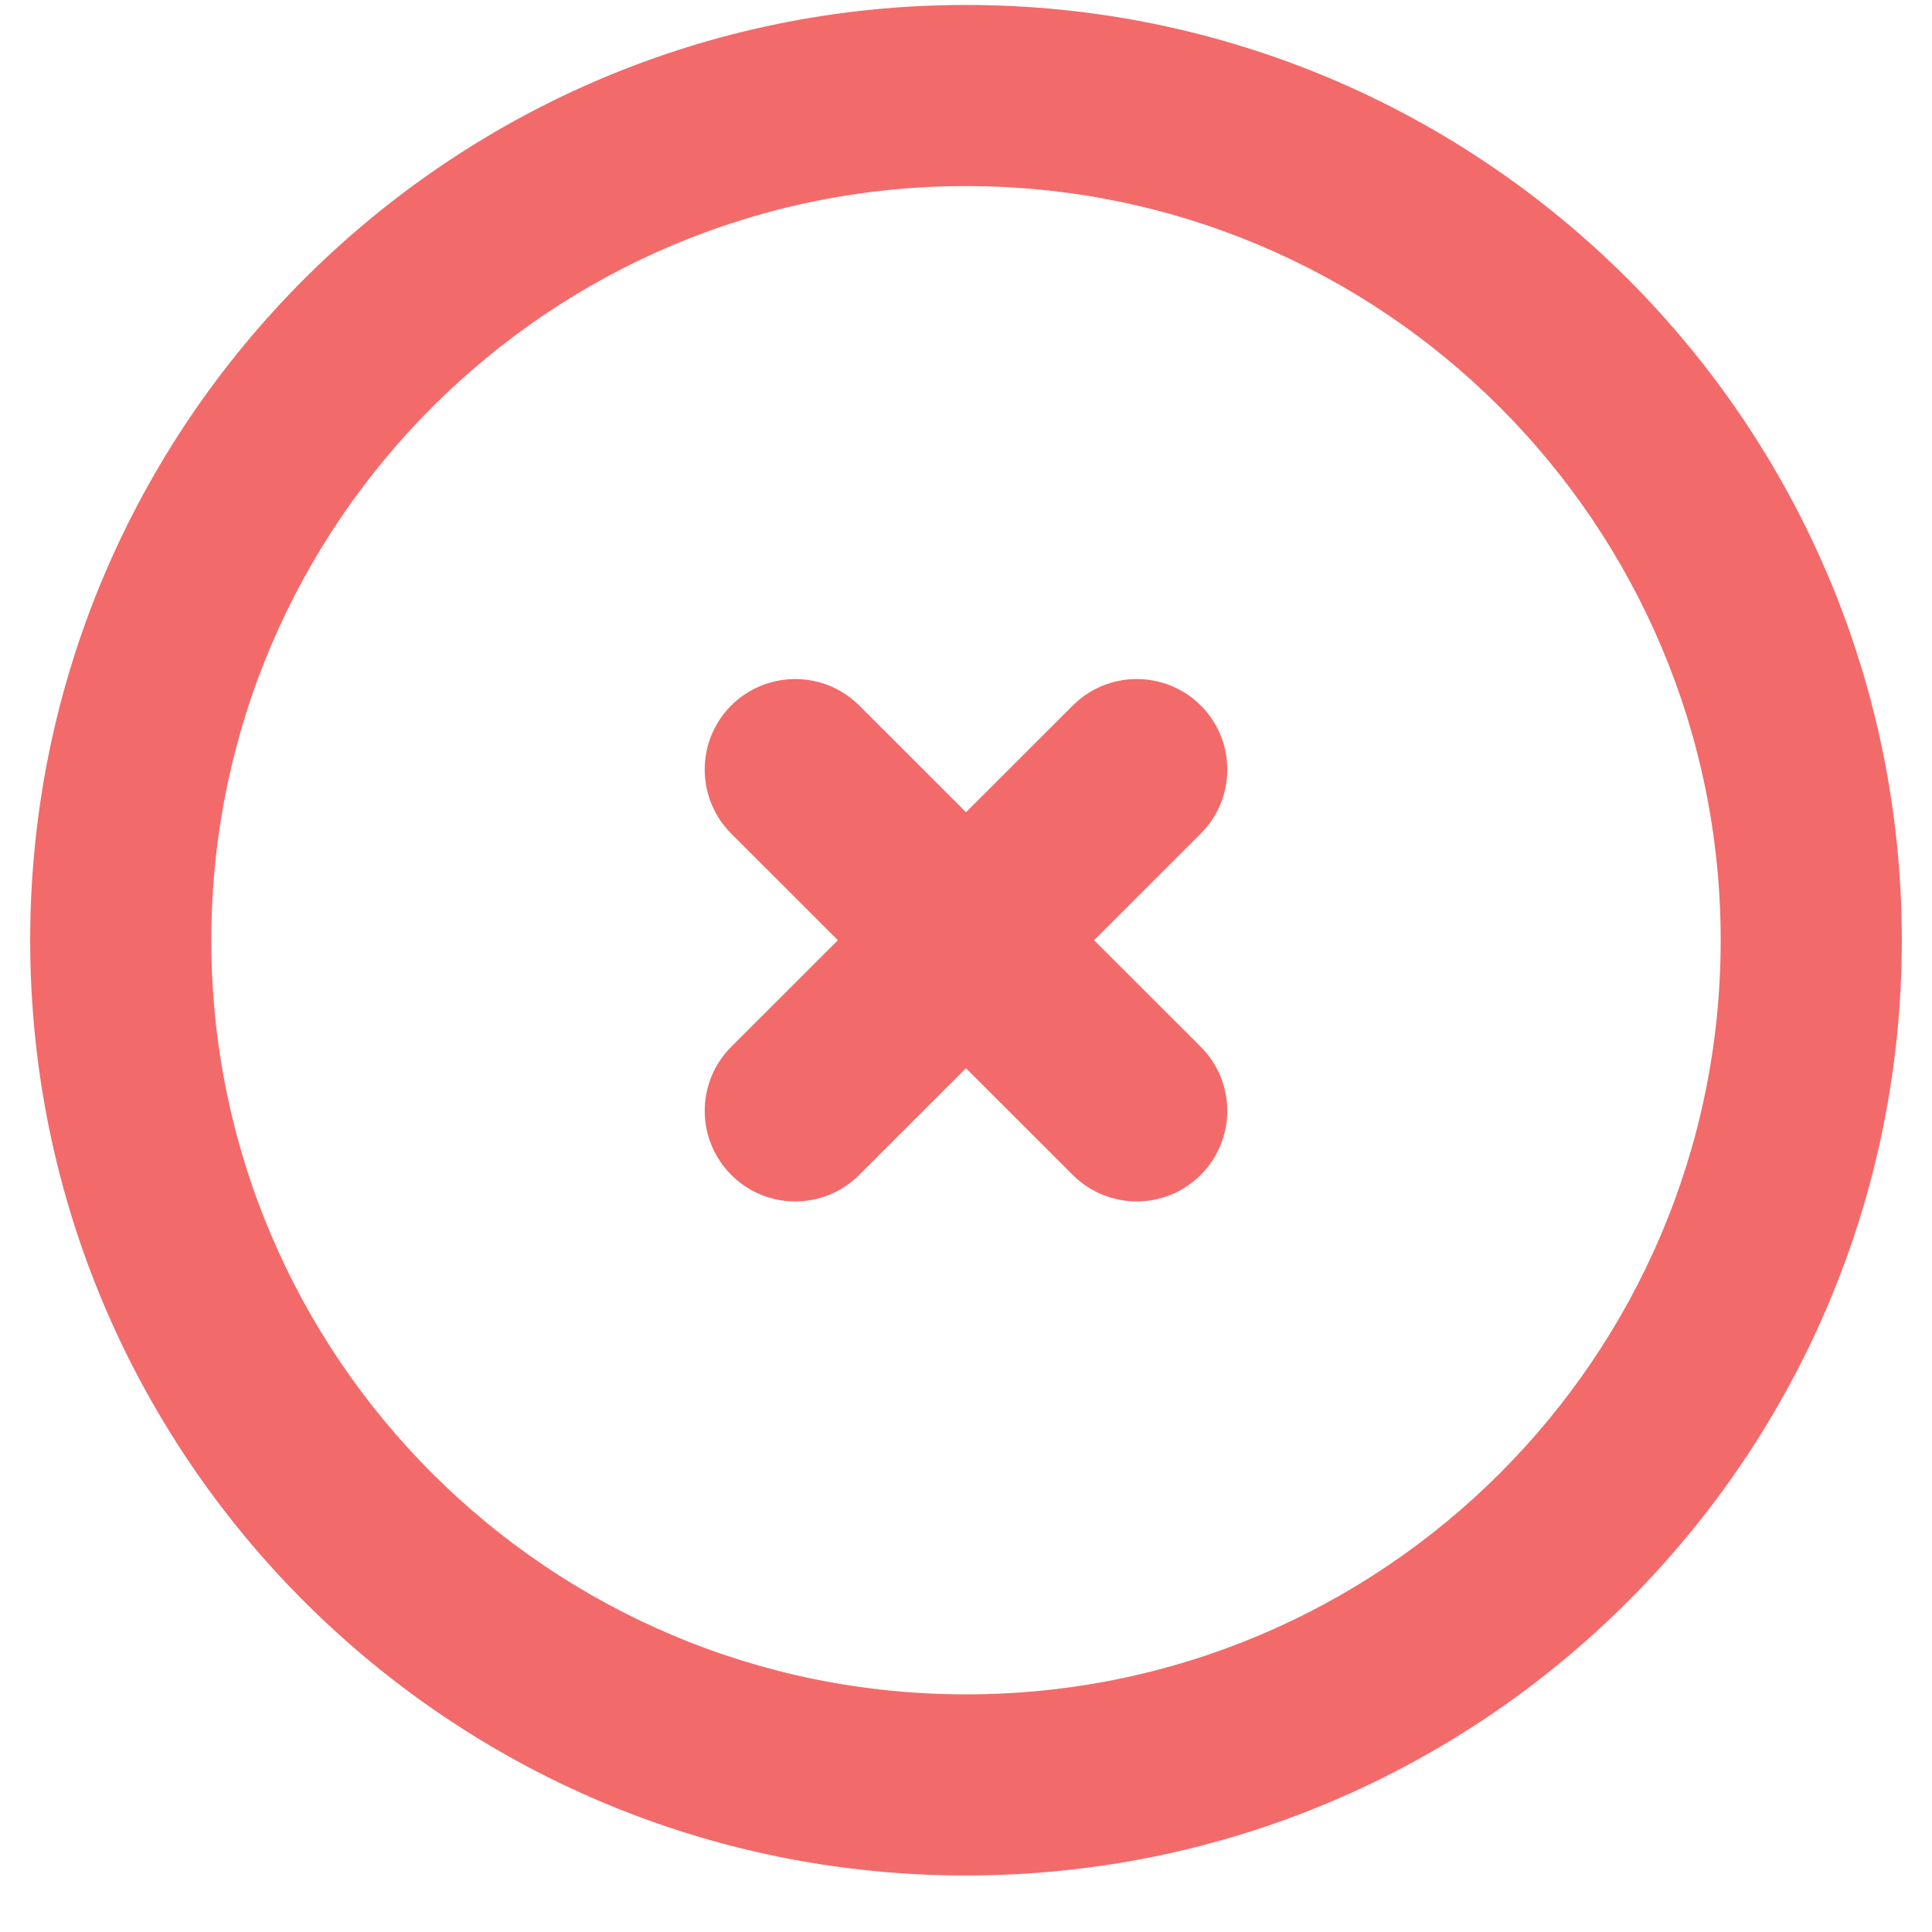
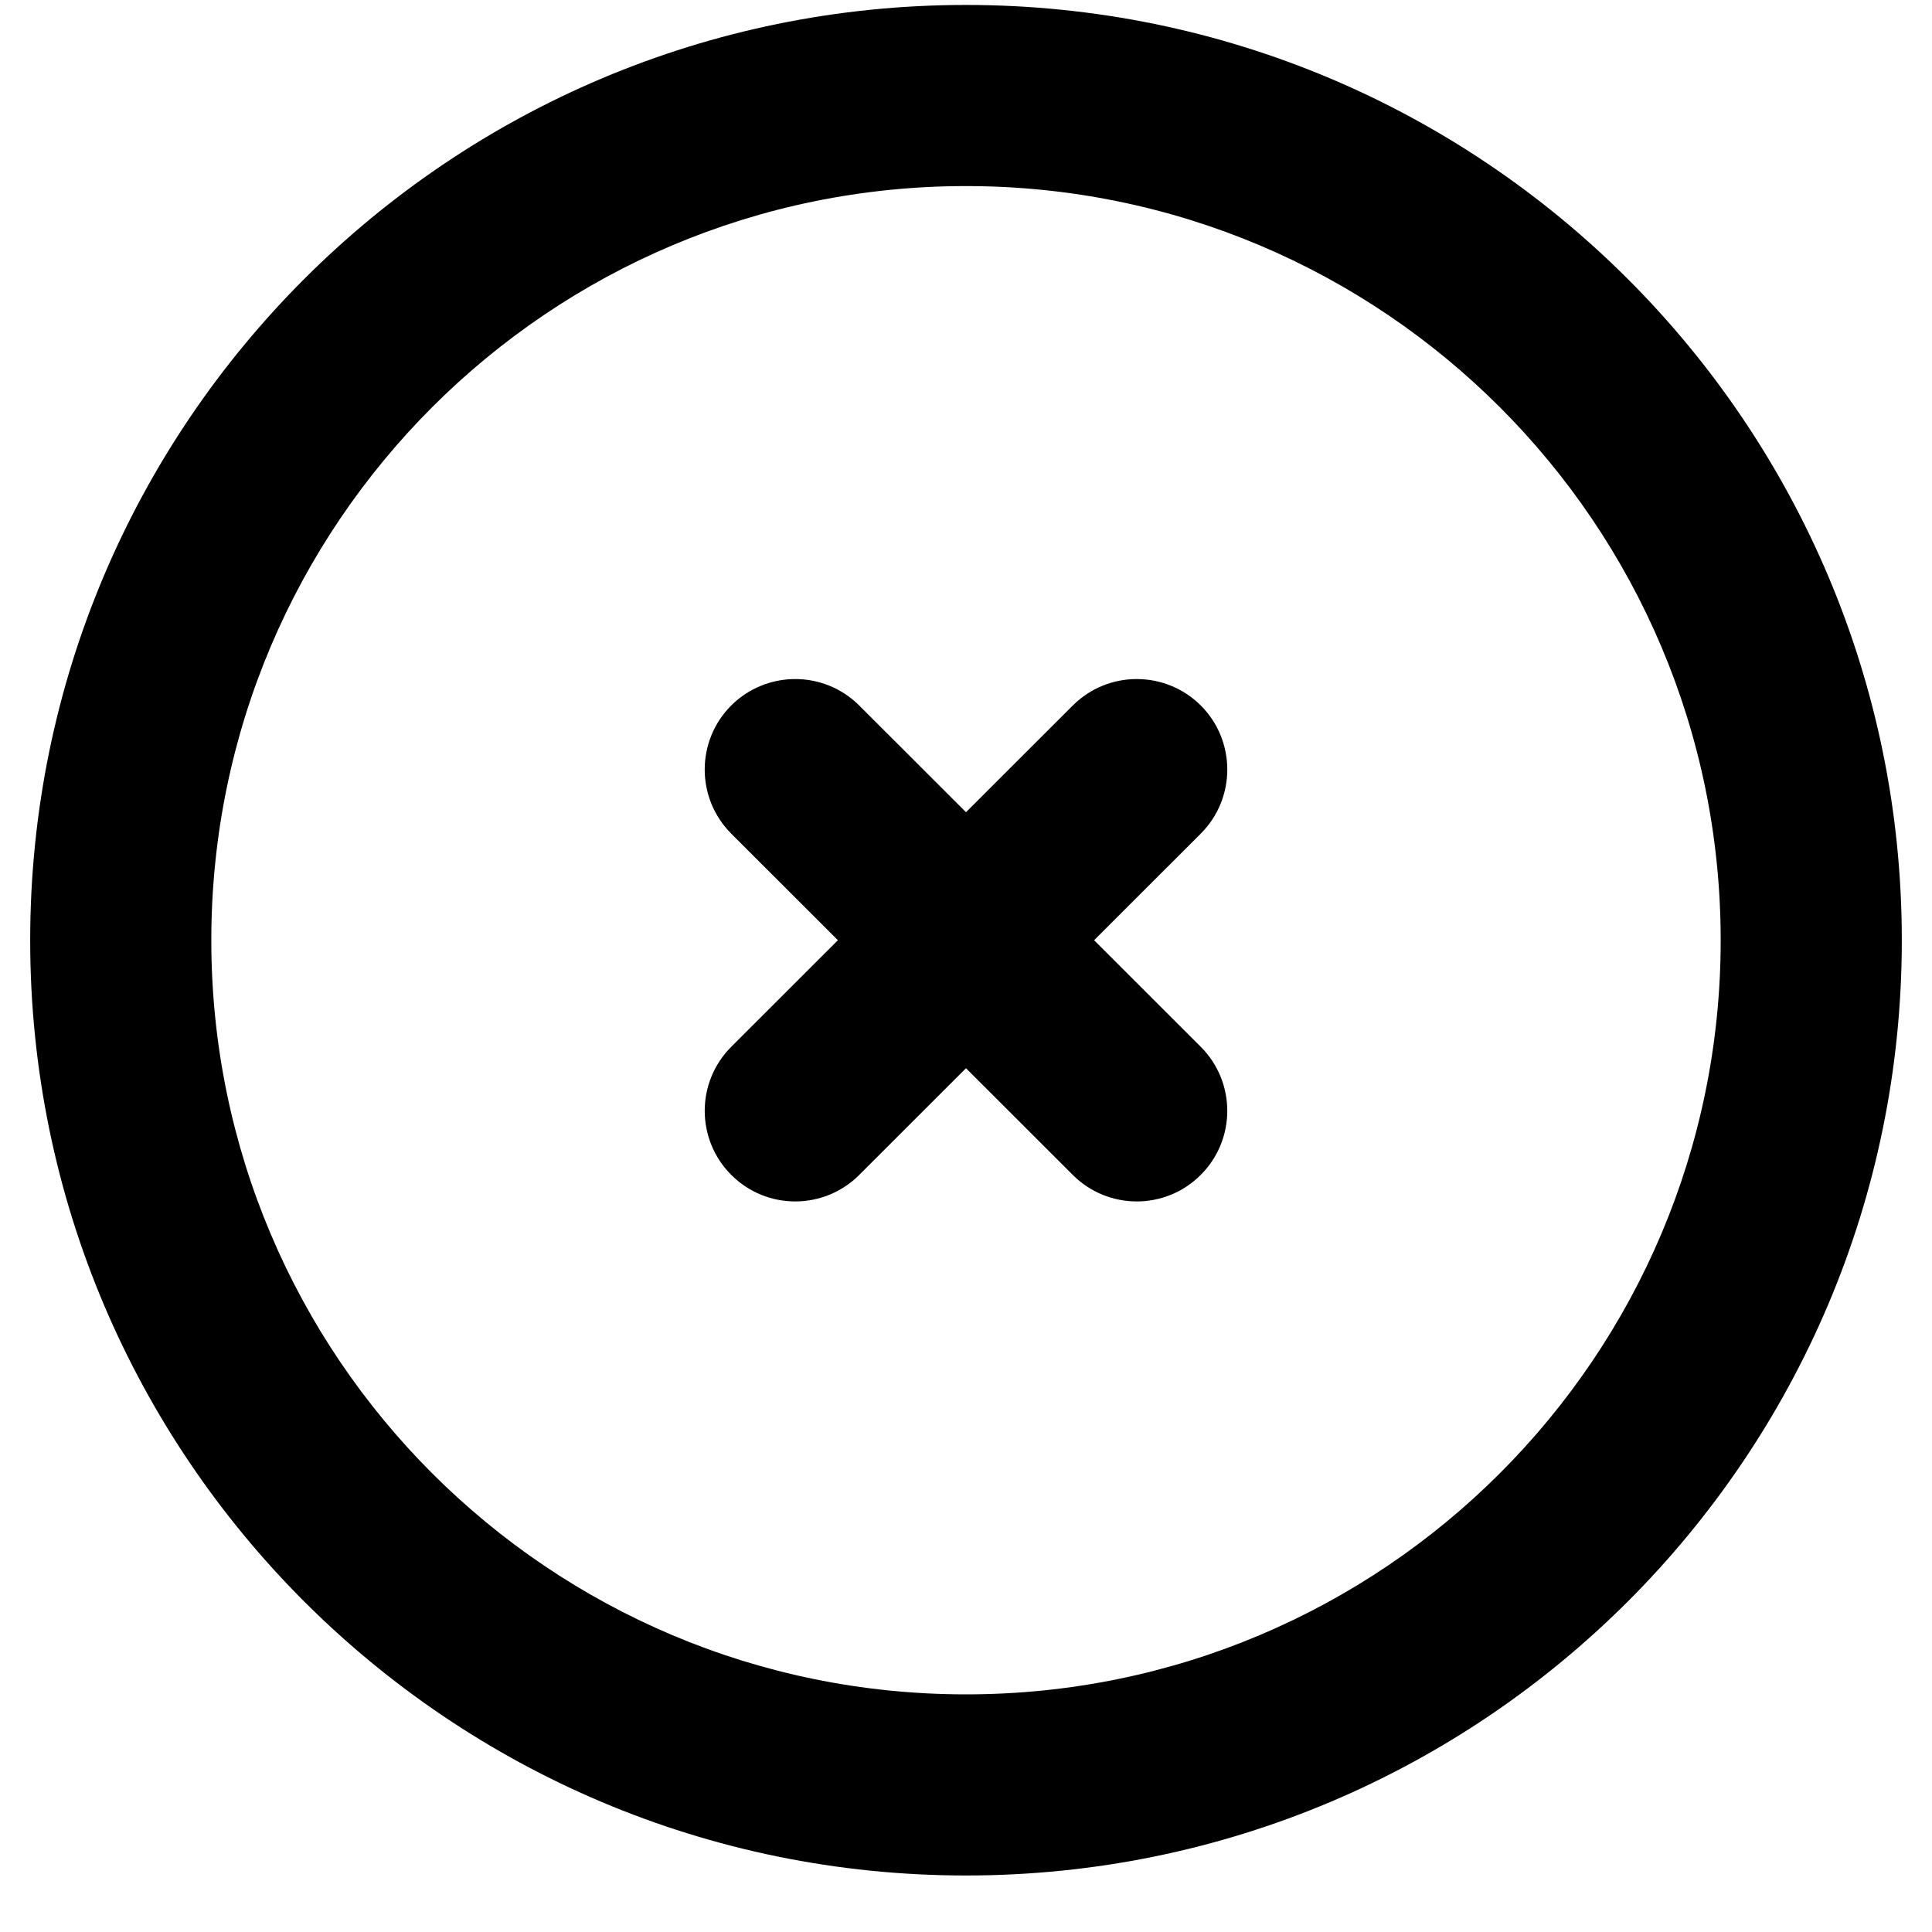
- <svg xmlns="http://www.w3.org/2000/svg" width="16px" height="16px" viewBox="0 0 16 16" version="1.1">
-   <defs />
-   <g id="Symbols" stroke="none" stroke-width="1" fill="none" fill-rule="evenodd">
-     <g id="Icon/Cancel" fill-rule="nonzero" fill="#F36A6A">
+ <svg viewBox="0 0 16 16">
+   <g id="Symbols" stroke="none" stroke-width="1">
+     <g id="Icon/Cancel">
      <g id="Group">
        <path d="M14.25,7.787 C14.25,4.338 11.452,1.541 8,1.541 C4.548,1.541 1.75,4.338 1.75,7.787 C1.75,11.236 4.548,14.032 8,14.032 C11.452,14.032 14.25,11.236 14.25,7.787 Z M15.75,7.787 C15.75,12.065 12.28,15.532 8,15.532 C3.72,15.532 0.25,12.065 0.25,7.787 C0.25,3.509 3.72,0.041 8,0.041 C12.28,0.041 15.75,3.509 15.75,7.787 Z M6.056,6.904 L8.884,9.73 C9.177,10.023 9.652,10.023 9.944,9.73 C10.237,9.437 10.237,8.962 9.944,8.669 L7.116,5.843 C6.823,5.55 6.348,5.551 6.055,5.843 C5.763,6.136 5.763,6.611 6.056,6.904 Z M8.884,5.843 L6.056,8.669 C5.763,8.962 5.763,9.437 6.056,9.73 C6.348,10.023 6.823,10.023 7.116,9.73 L9.944,6.904 C10.237,6.611 10.237,6.136 9.945,5.843 C9.652,5.551 9.177,5.55 8.884,5.843 Z" id="Combined-Shape" />
      </g>
    </g>
  </g>
</svg>
